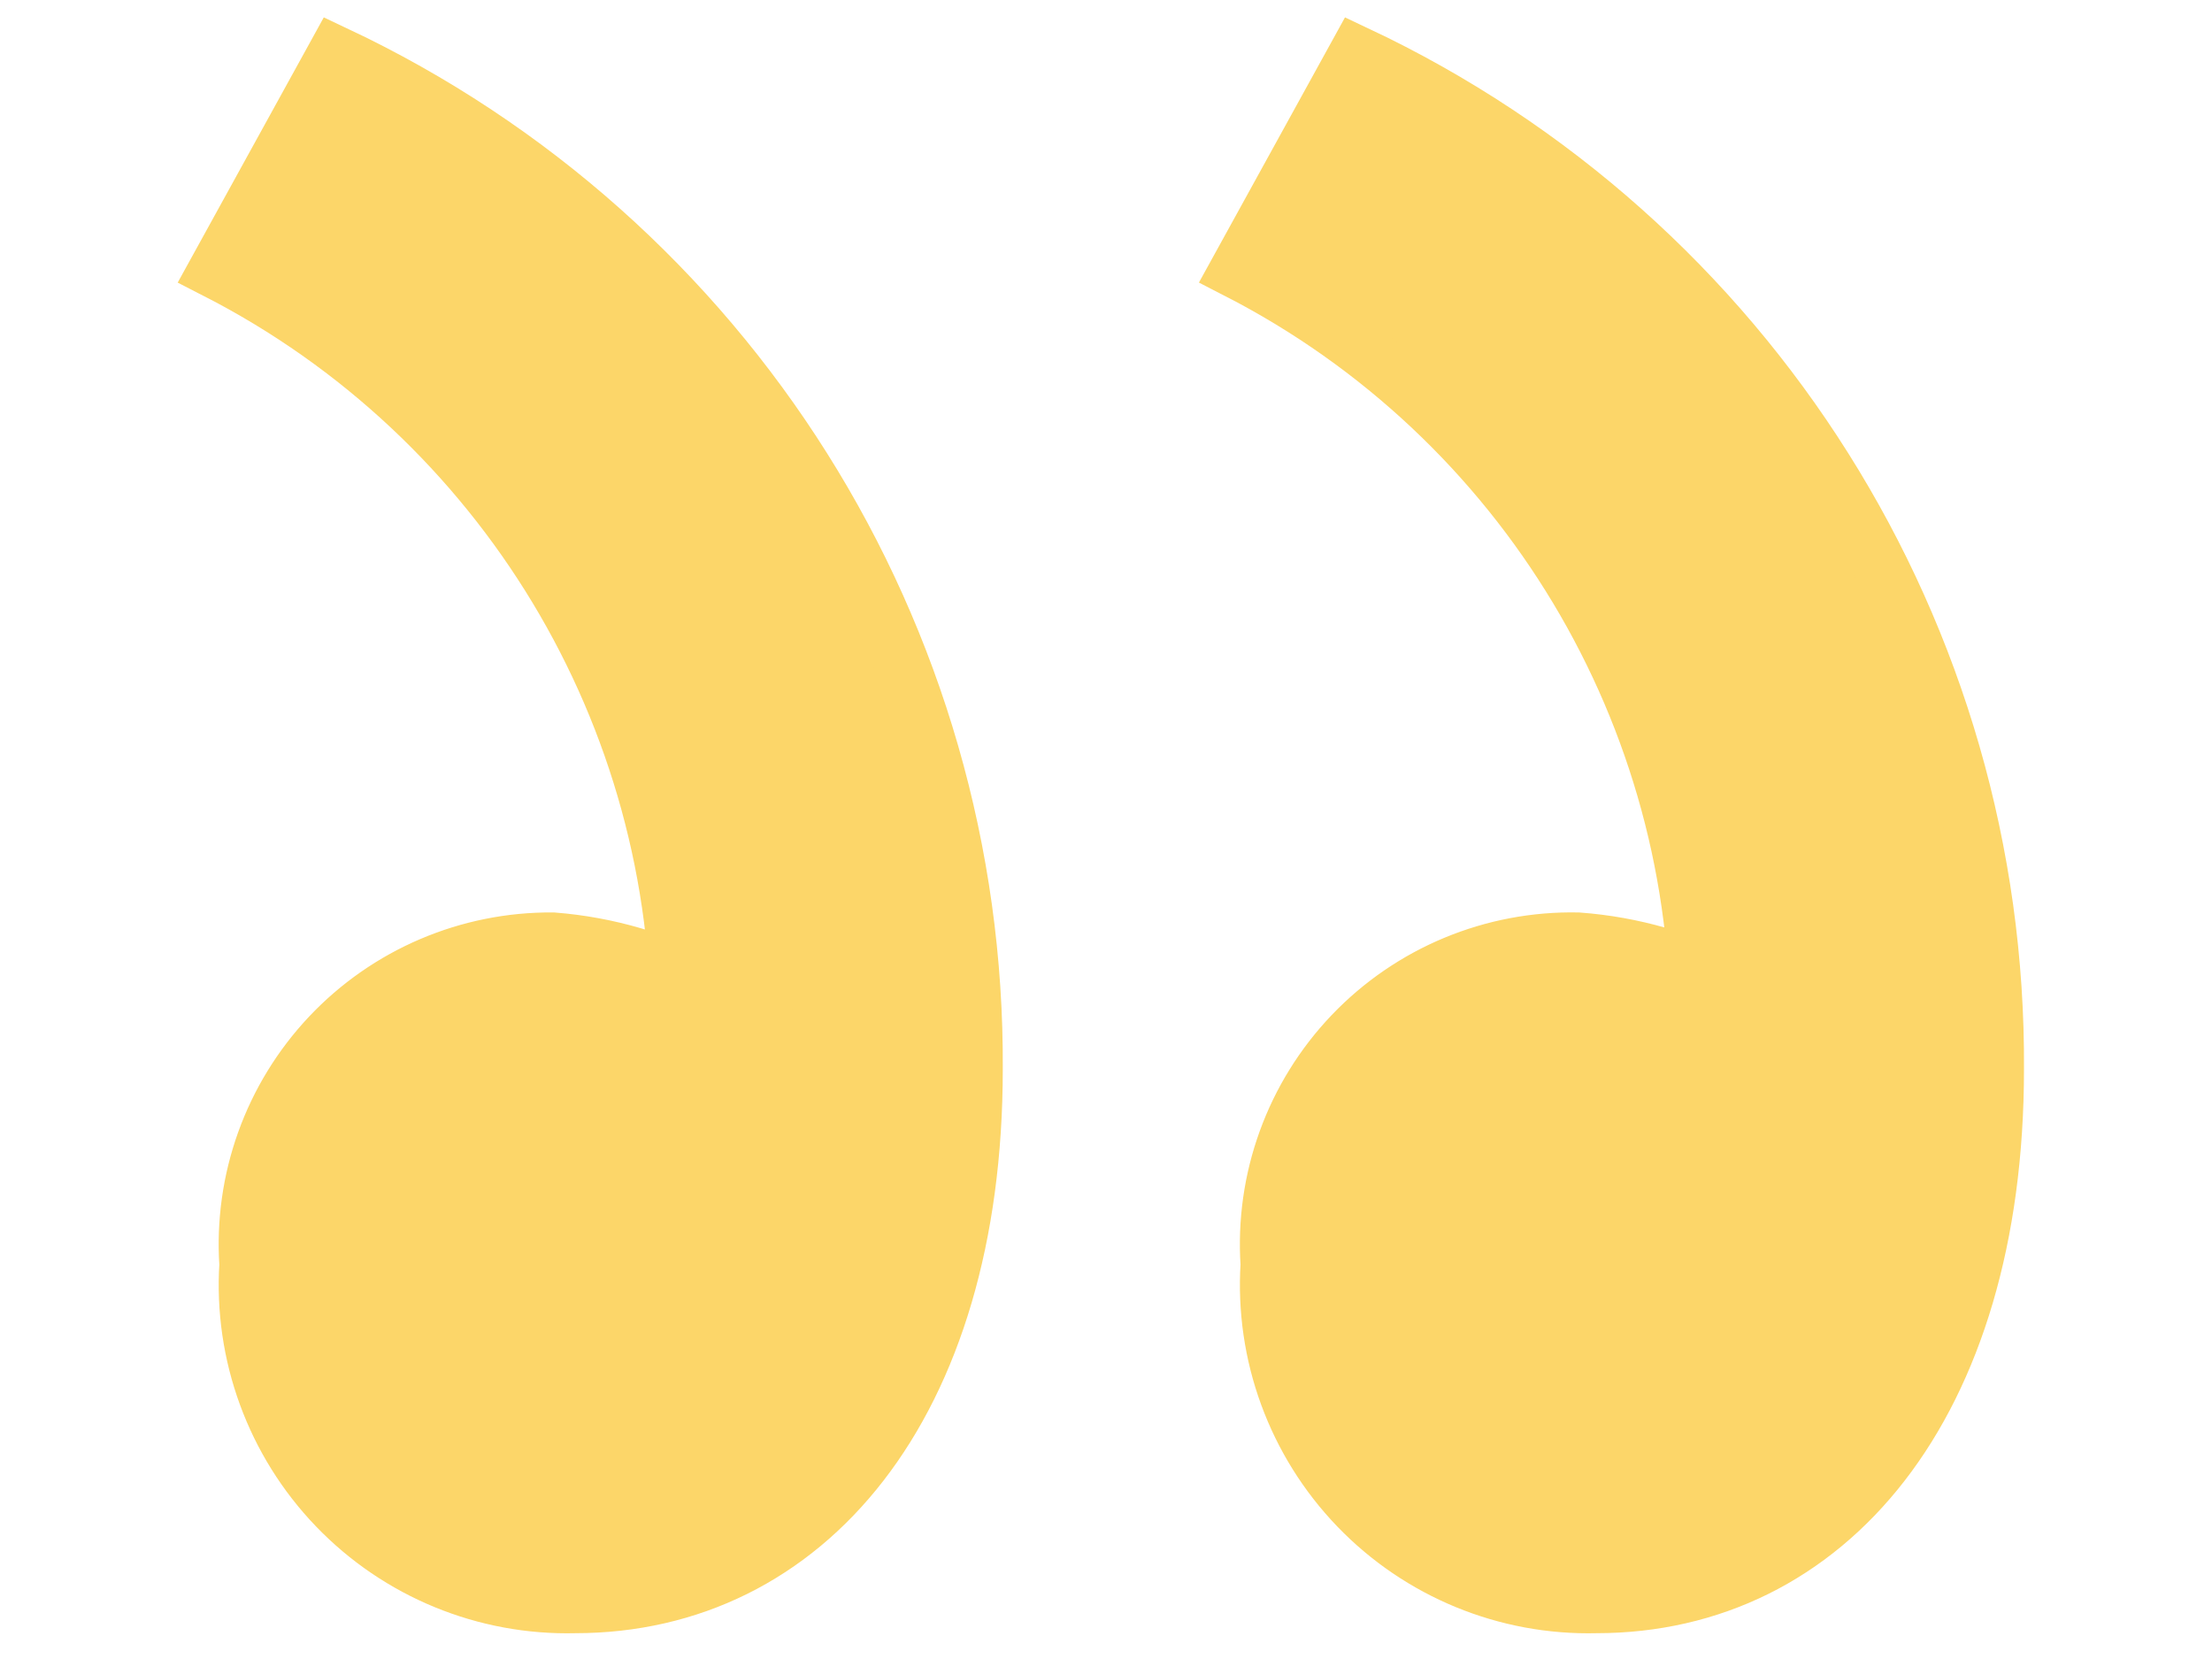
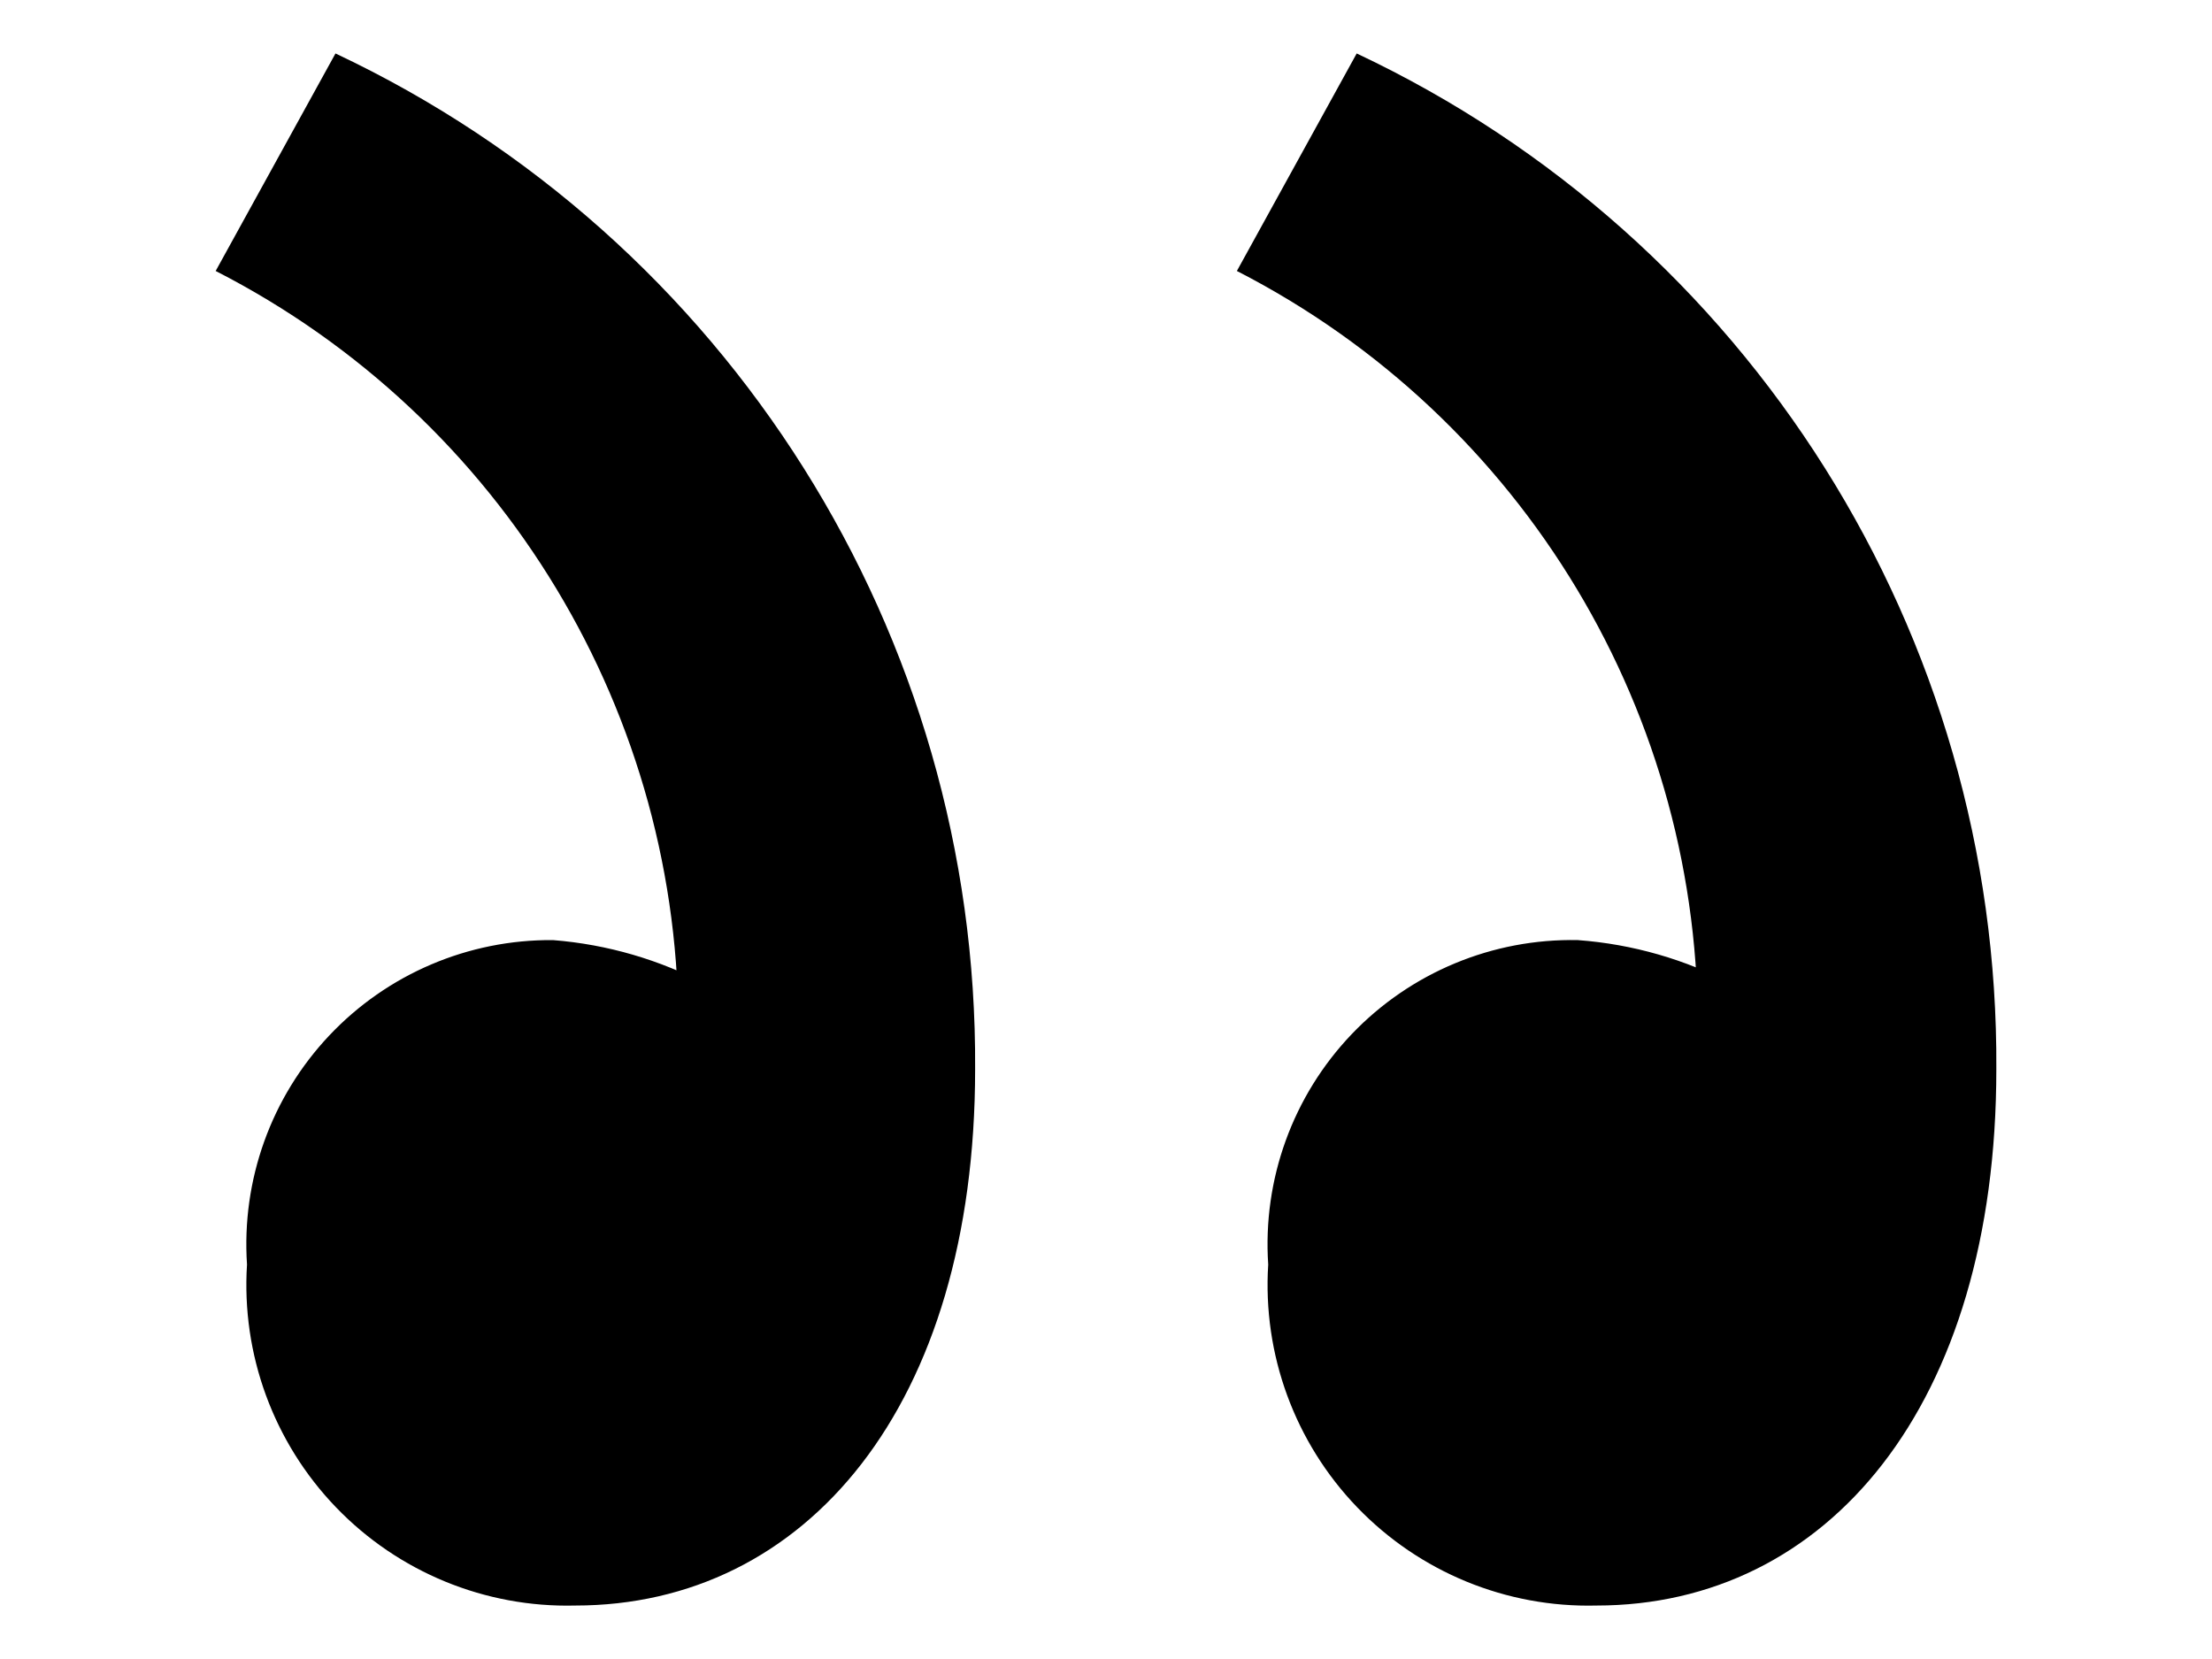
<svg xmlns="http://www.w3.org/2000/svg" id="Layer_1" data-name="Layer 1" viewBox="0 0 12 9">
  <defs>
    <style>.cls-1{fill:#fcd669;stroke:#fcd669;stroke-miterlimit:10;stroke-width:0.3px;}</style>
  </defs>
-   <path class="cls-1" d="M9.21,5.63a4.6,4.6,0,0,0-2.5-4.16L7.36.29A6.05,6.05,0,0,1,10.83,5.8c0,1.83-.92,2.91-2.17,2.91A1.74,1.74,0,0,1,6.88,6.86,1.65,1.65,0,0,1,8.56,5.1a2.15,2.15,0,0,1,1.52.8m-6.4-.27A4.61,4.61,0,0,0,1.17,1.47L1.82.29A6.05,6.05,0,0,1,5.29,5.8c0,1.83-.92,2.91-2.17,2.91A1.74,1.74,0,0,1,1.34,6.86,1.65,1.65,0,0,1,3,5.1a2.15,2.15,0,0,1,1.51.8" />
+   <path className="cls-1" d="M9.21,5.63a4.6,4.6,0,0,0-2.5-4.16L7.36.29A6.05,6.05,0,0,1,10.83,5.8c0,1.83-.92,2.91-2.17,2.91A1.74,1.74,0,0,1,6.88,6.86,1.65,1.65,0,0,1,8.56,5.1a2.15,2.15,0,0,1,1.52.8m-6.4-.27A4.61,4.61,0,0,0,1.17,1.47L1.82.29A6.05,6.05,0,0,1,5.29,5.8c0,1.83-.92,2.91-2.17,2.91A1.74,1.74,0,0,1,1.34,6.86,1.65,1.65,0,0,1,3,5.1a2.15,2.15,0,0,1,1.51.8" />
</svg>
